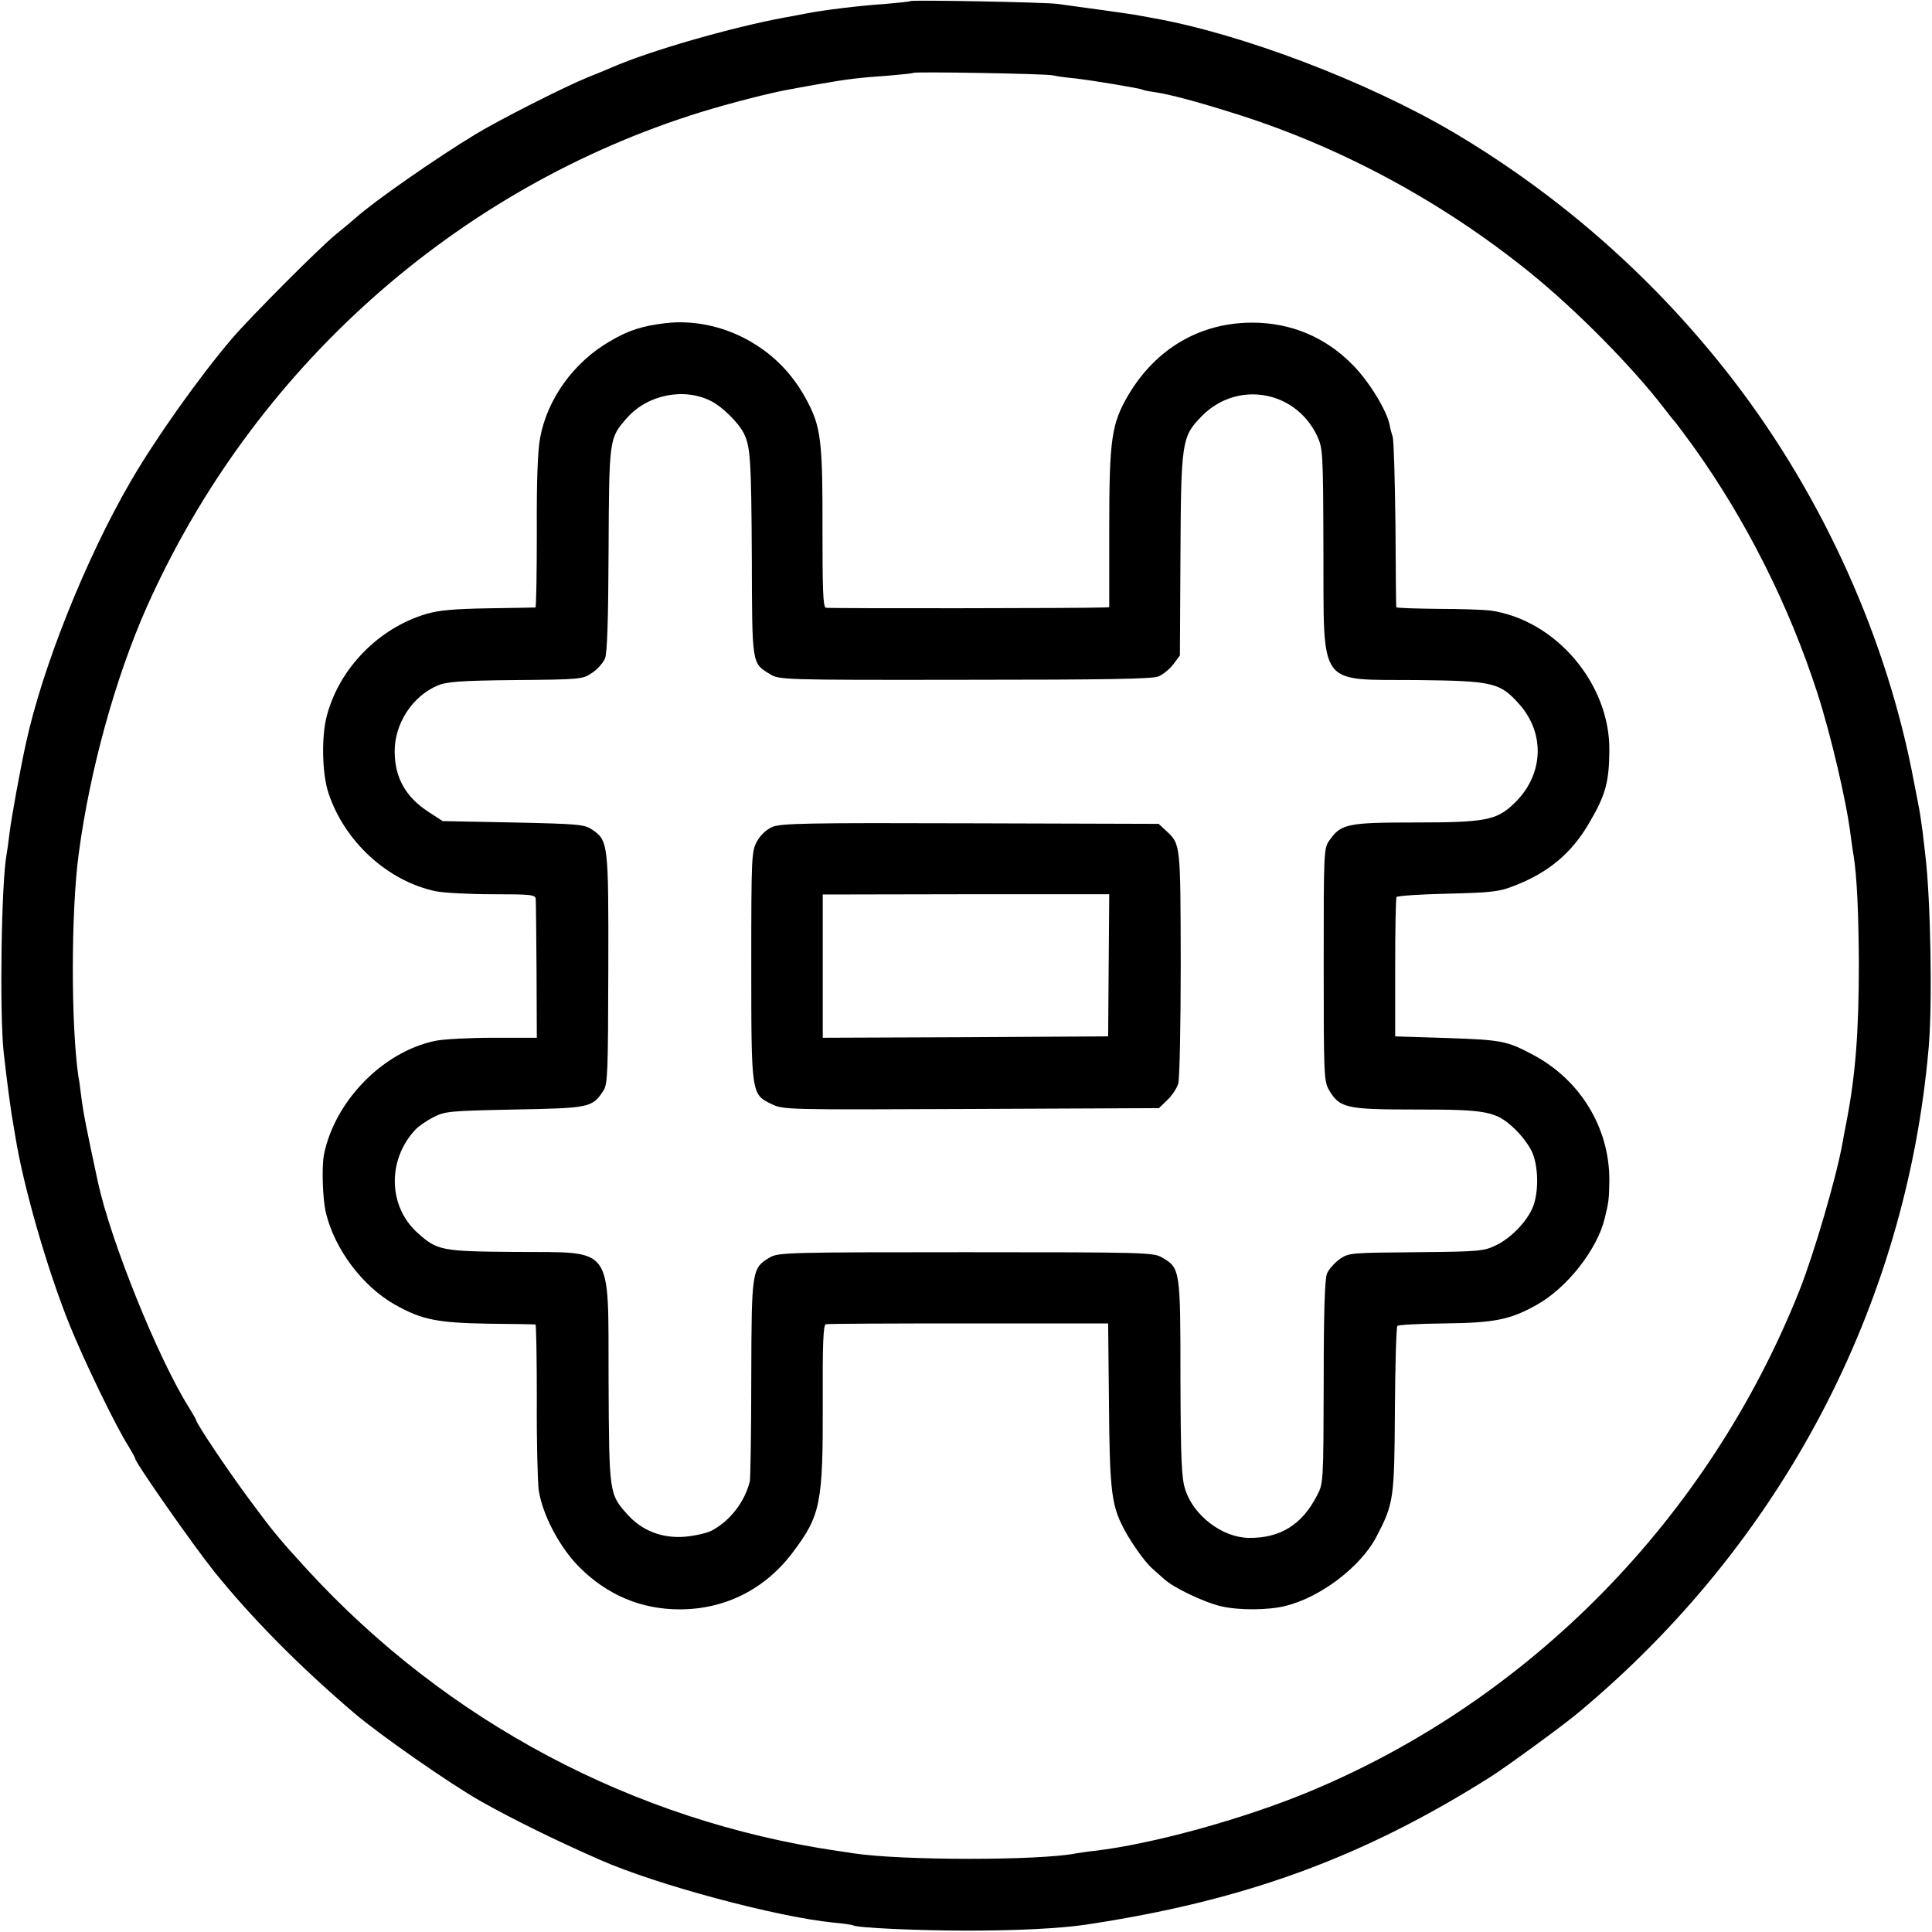
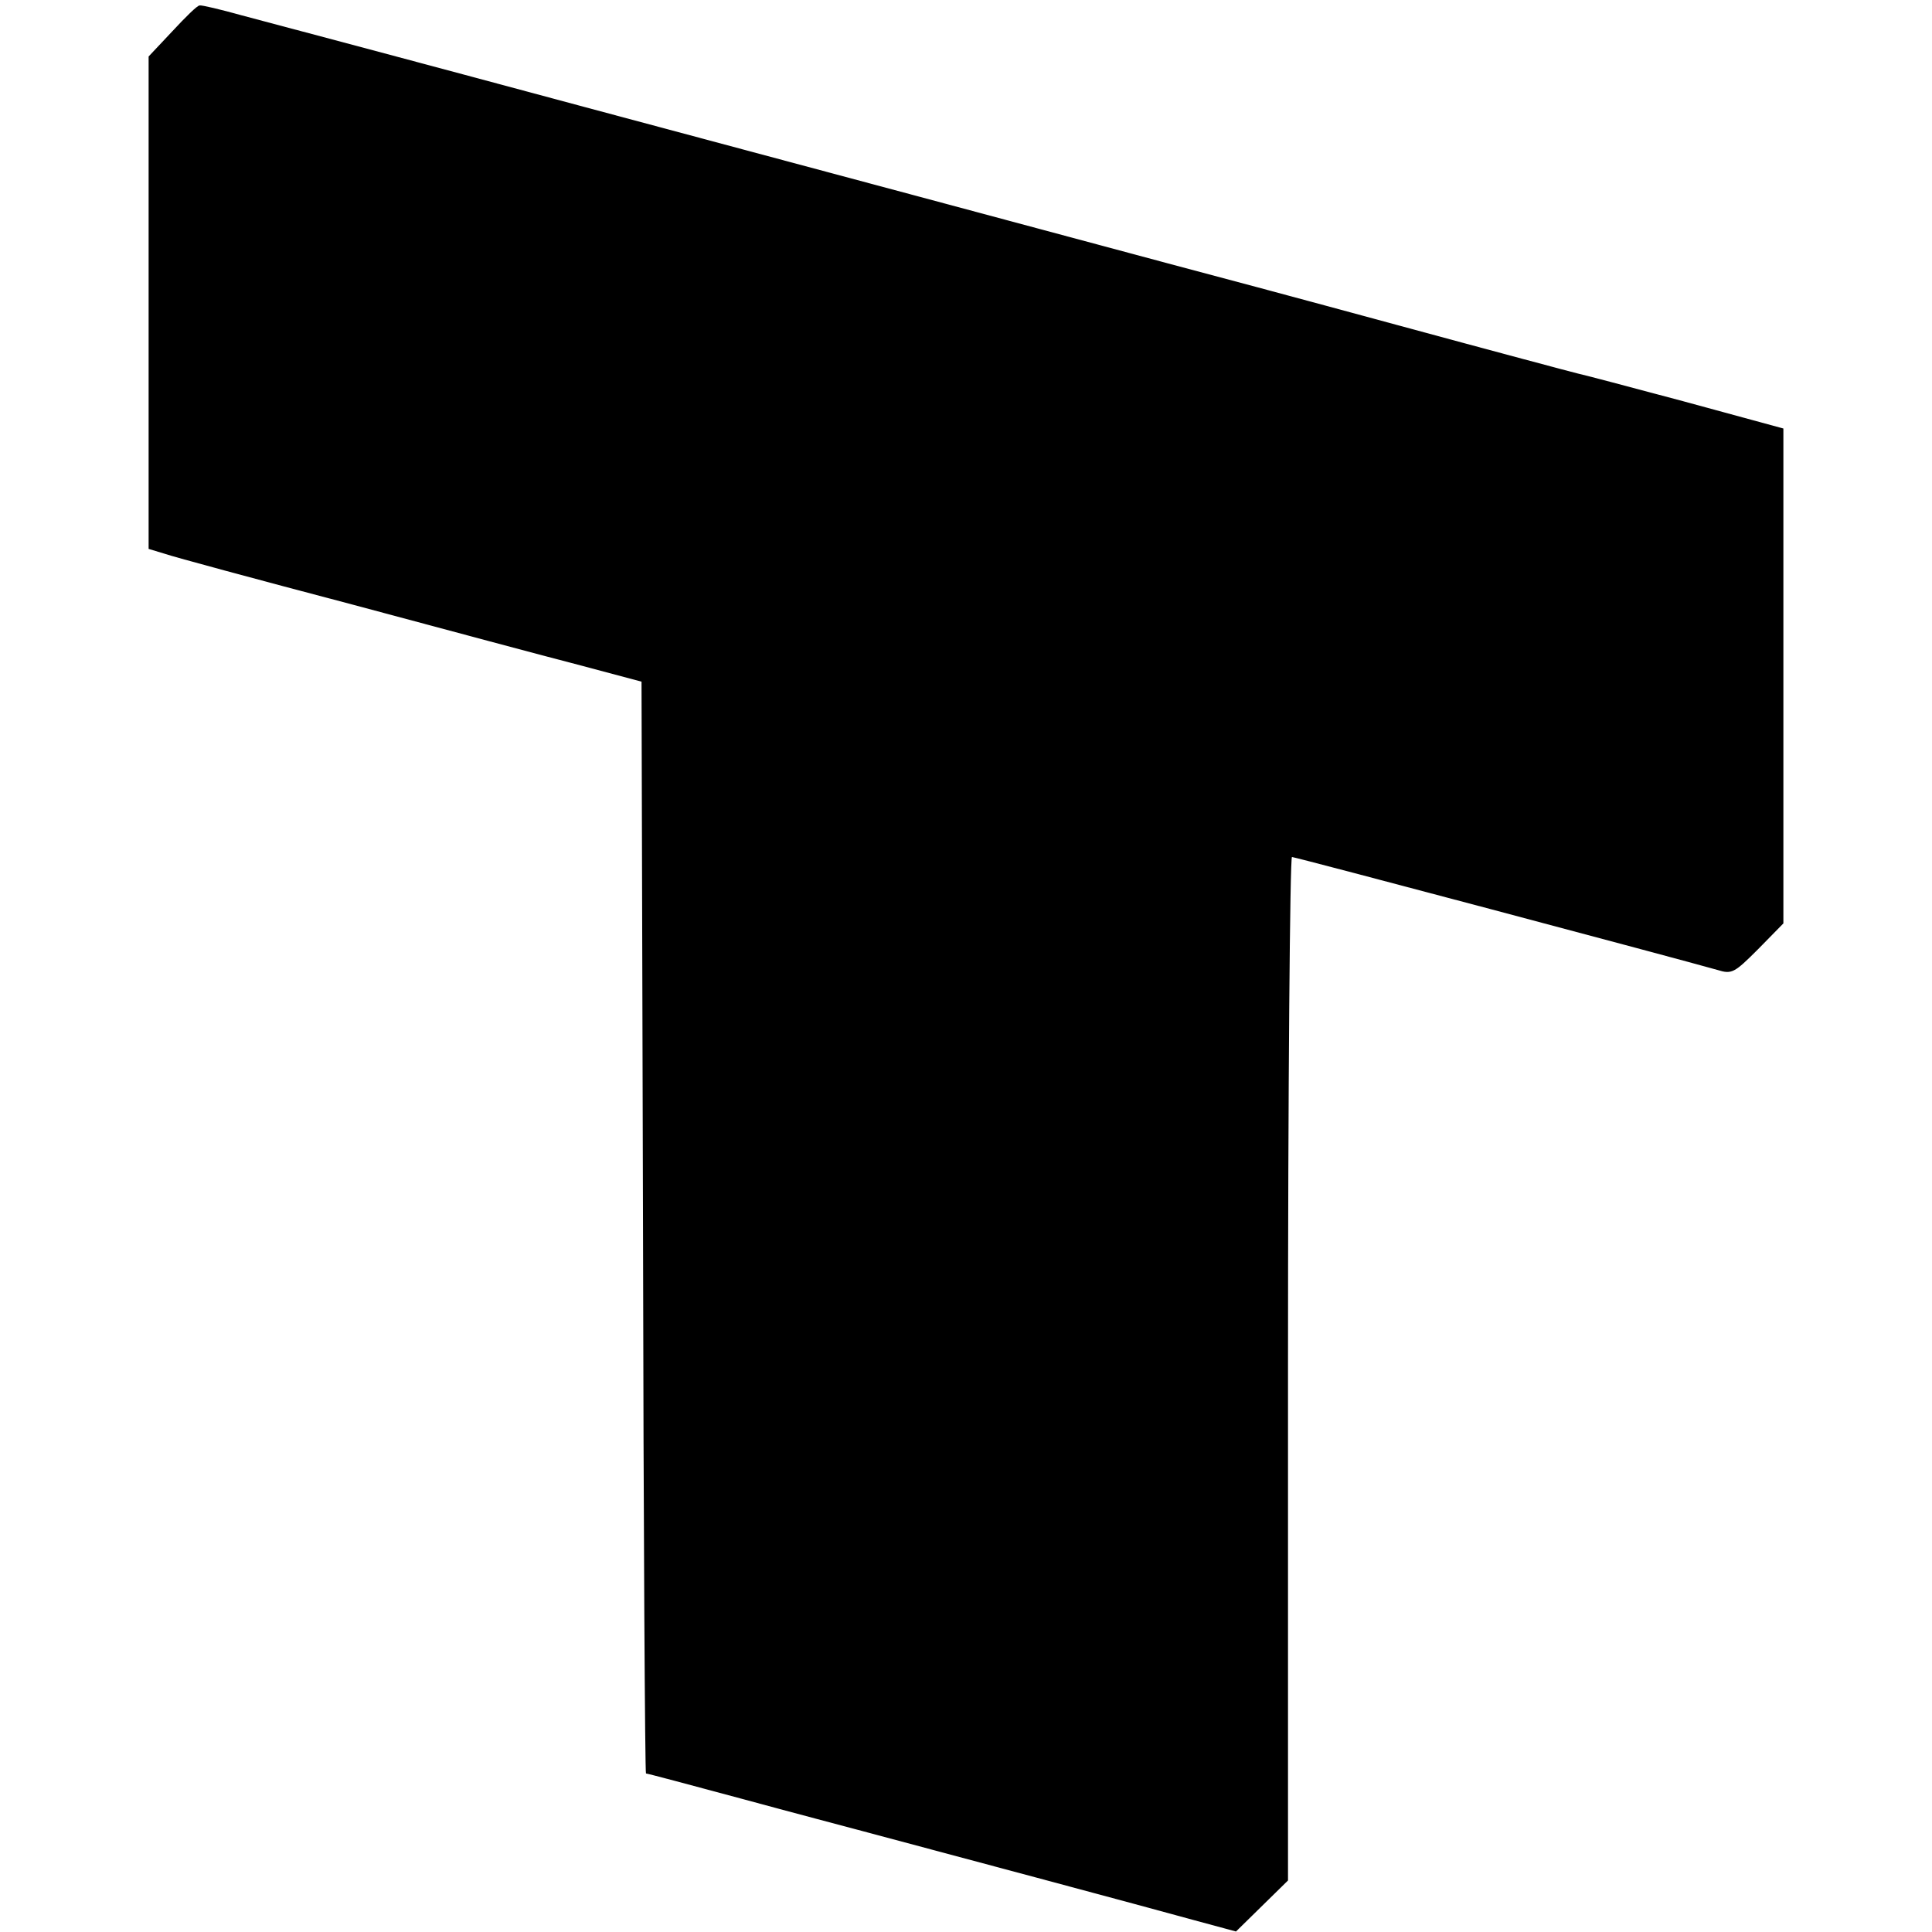
- <svg xmlns="http://www.w3.org/2000/svg" version="1.0" width="700pt" height="700pt" viewBox="0 0 700 700" preserveAspectRatio="xMidYMid meet">
-   <g transform="translate(0,700) scale(0.1,-0.1)" fill="#000000" stroke="none">
-     <path d="M3298 6996 c-1 -2 -41 -6 -88 -10 -100 -7 -225 -22 -295 -36 -27 -5 -61 -12 -75 -14 -189 -35 -486 -120 -625 -181 -16 -7 -55 -23 -85 -35 -82 -33 -321 -154 -408 -207 -139 -84 -369 -244 -434 -303 -9 -8 -41 -35 -72 -60 -61 -50 -308 -298 -374 -375 -119 -139 -278 -363 -369 -520 -161 -277 -319 -671 -379 -948 -20 -90 -53 -272 -59 -322 -4 -33 -9 -69 -11 -80 -19 -99 -26 -567 -11 -715 9 -81 25 -209 33 -250 2 -14 7 -41 10 -60 29 -180 115 -479 196 -680 52 -129 168 -369 213 -439 14 -23 25 -43 25 -46 0 -14 207 -310 286 -409 133 -165 304 -339 504 -510 96 -82 350 -259 465 -324 116 -65 270 -141 430 -211 204 -90 637 -206 845 -227 36 -3 68 -8 71 -10 15 -9 234 -19 414 -19 183 0 335 8 425 21 577 86 1010 244 1475 539 56 36 261 185 314 230 736 613 1188 1473 1269 2410 14 161 7 537 -12 695 -2 19 -7 58 -10 86 -4 28 -8 59 -10 70 -2 10 -11 60 -21 109 -96 515 -327 1030 -653 1455 -279 363 -622 667 -1015 900 -314 185 -769 358 -1092 415 -22 4 -49 9 -60 11 -23 4 -217 31 -285 40 -48 6 -526 15 -532 10z m517 -269 c11 -3 47 -8 80 -11 68 -8 236 -36 245 -41 3 -2 23 -6 45 -9 57 -9 144 -32 275 -73 386 -119 762 -320 1085 -582 168 -136 370 -341 485 -491 19 -25 37 -47 40 -50 3 -3 33 -43 67 -90 191 -267 346 -576 448 -892 48 -149 105 -391 120 -513 4 -27 8 -61 11 -75 12 -75 18 -207 19 -390 0 -248 -12 -406 -45 -575 -5 -27 -12 -61 -14 -75 -22 -124 -103 -401 -156 -535 -328 -824 -975 -1485 -1780 -1818 -239 -99 -567 -189 -775 -213 -21 -2 -51 -7 -65 -9 -137 -27 -638 -26 -807 0 -18 3 -45 7 -60 9 -738 109 -1412 467 -1918 1017 -101 110 -125 139 -210 254 -76 102 -195 279 -195 291 0 2 -11 21 -24 42 -113 179 -284 603 -331 818 -43 200 -53 251 -61 314 -3 25 -7 56 -10 70 -27 186 -27 595 1 805 40 303 133 639 246 894 384 862 1119 1519 2009 1795 104 32 256 71 320 82 14 3 61 11 105 19 107 19 154 24 255 31 47 4 87 8 89 10 6 5 481 -3 506 -9z" />
-     <path d="M2410 5829 c-83 -10 -134 -26 -201 -66 -131 -76 -226 -209 -252 -349 -9 -45 -13 -162 -12 -341 0 -150 -2 -273 -5 -274 -3 0 -79 -2 -170 -3 -122 -2 -180 -7 -224 -20 -174 -51 -317 -198 -362 -370 -20 -75 -17 -210 6 -279 58 -176 214 -319 388 -356 29 -6 123 -11 207 -11 140 0 155 -2 156 -17 1 -10 2 -127 3 -260 l1 -243 -157 0 c-86 0 -181 -5 -210 -11 -190 -39 -364 -217 -404 -411 -9 -45 -5 -164 7 -213 32 -132 133 -266 250 -332 97 -55 155 -66 339 -69 91 -1 167 -2 170 -3 3 0 5 -124 5 -273 -1 -150 3 -298 7 -328 14 -90 77 -209 149 -280 101 -100 223 -151 362 -151 164 0 309 73 409 206 101 134 110 177 109 541 -1 219 2 283 11 286 7 2 240 3 518 3 l505 0 3 -285 c2 -301 9 -366 44 -439 24 -53 83 -138 113 -164 11 -10 31 -28 45 -40 36 -32 147 -84 205 -97 65 -15 170 -14 231 1 128 31 274 142 331 251 63 121 65 136 67 460 1 163 5 300 9 304 4 4 80 8 170 9 181 2 239 13 336 68 109 61 218 200 245 312 15 60 16 71 17 140 0 189 -105 362 -276 453 -96 51 -113 54 -310 61 l-190 6 0 248 c0 137 2 252 5 257 3 4 86 10 185 12 159 4 187 7 240 28 125 48 210 119 274 230 58 99 71 146 72 260 3 242 -194 474 -431 508 -25 3 -111 6 -192 6 -82 1 -149 3 -149 6 -1 3 -2 138 -3 300 -2 162 -6 305 -10 317 -4 12 -9 31 -11 43 -10 52 -74 157 -132 216 -99 102 -225 155 -366 155 -188 0 -348 -93 -448 -261 -62 -105 -70 -160 -70 -486 l0 -284 -22 -1 c-68 -3 -994 -4 -1005 -1 -10 3 -12 66 -12 286 1 293 -6 359 -42 436 -53 112 -127 192 -230 249 -92 50 -197 72 -298 60z m168 -283 c39 -20 97 -77 116 -114 25 -49 28 -94 30 -454 1 -389 0 -380 65 -420 34 -21 39 -22 706 -21 511 0 680 3 702 12 17 7 41 27 54 44 l24 32 2 363 c2 411 5 430 75 502 127 132 339 98 419 -67 22 -47 23 -54 24 -419 2 -501 -24 -465 338 -468 279 -3 302 -9 373 -89 94 -107 86 -257 -20 -358 -63 -61 -104 -69 -359 -69 -243 0 -268 -5 -309 -63 -22 -30 -22 -35 -22 -452 0 -400 1 -422 19 -454 39 -66 62 -71 316 -71 259 0 290 -6 359 -72 23 -22 51 -59 61 -82 21 -47 25 -130 7 -188 -16 -53 -78 -121 -136 -149 -45 -22 -59 -24 -290 -26 -237 -2 -245 -2 -278 -25 -18 -13 -39 -36 -46 -52 -8 -20 -12 -135 -12 -395 -1 -363 -1 -366 -25 -411 -54 -105 -134 -154 -248 -152 -95 2 -197 80 -228 173 -14 42 -17 103 -18 405 0 395 -1 400 -67 438 -31 18 -61 19 -711 19 -645 0 -679 -1 -710 -19 -65 -39 -66 -45 -67 -436 0 -194 -3 -362 -5 -374 -18 -75 -72 -145 -139 -180 -18 -9 -62 -19 -98 -22 -82 -6 -153 22 -205 79 -68 76 -68 73 -70 485 -2 501 24 465 -338 468 -269 2 -283 5 -355 70 -106 96 -109 264 -7 373 11 12 40 32 65 45 43 22 58 23 295 28 272 5 281 7 321 68 16 24 17 65 18 441 1 457 0 466 -60 506 -26 18 -52 20 -284 25 l-256 5 -51 33 c-83 54 -123 124 -123 220 0 101 64 199 155 238 33 14 80 18 283 20 236 2 244 3 277 26 19 12 40 36 47 52 8 20 12 136 13 395 2 403 2 403 66 476 75 86 209 112 307 61z" />
-     <path d="M2799 4004 c-22 -9 -43 -29 -56 -52 -20 -36 -21 -53 -21 -447 0 -470 0 -470 73 -505 43 -21 51 -21 723 -18 l681 3 30 29 c17 16 35 43 40 60 5 17 9 210 9 436 -1 434 0 431 -53 480 l-27 25 -681 2 c-588 2 -687 0 -718 -13z m1218 -501 l-2 -258 -517 -3 -517 -2 0 260 0 259 519 1 519 0 -2 -257z" />
+ <svg xmlns="http://www.w3.org/2000/svg" version="1.0" width="390pt" height="390pt" viewBox="0 0 390 390" preserveAspectRatio="xMidYMid meet">
+   <g transform="translate(0,390) scale(0.1,-0.1)" fill="#000000" stroke="none">
+     <path d="M348 3837 l-48 -51 0 -497 0 -497 33 -10 c17 -6 187 -52 377 -102 190 -51 399 -107 465 -124 l120 -32 3 -1102 c1 -606 4 -1102 6 -1102 3 0 89 -23 193 -51 103 -28 213 -57 243 -65 124 -33 591 -158 670 -180 l85 -23 53 52 52 51 0 1033 c0 568 4 1033 8 1033 7 0 778 -205 859 -228 29 -9 34 -6 82 42 l51 52 0 500 0 499 -202 55 c-112 30 -207 55 -213 56 -5 1 -170 45 -365 98 -195 53 -404 109 -465 125 -317 85 -618 166 -1175 315 -338 91 -650 174 -692 185 -43 12 -81 21 -85 20 -5 0 -29 -24 -55 -52z" />
  </g>
</svg>
